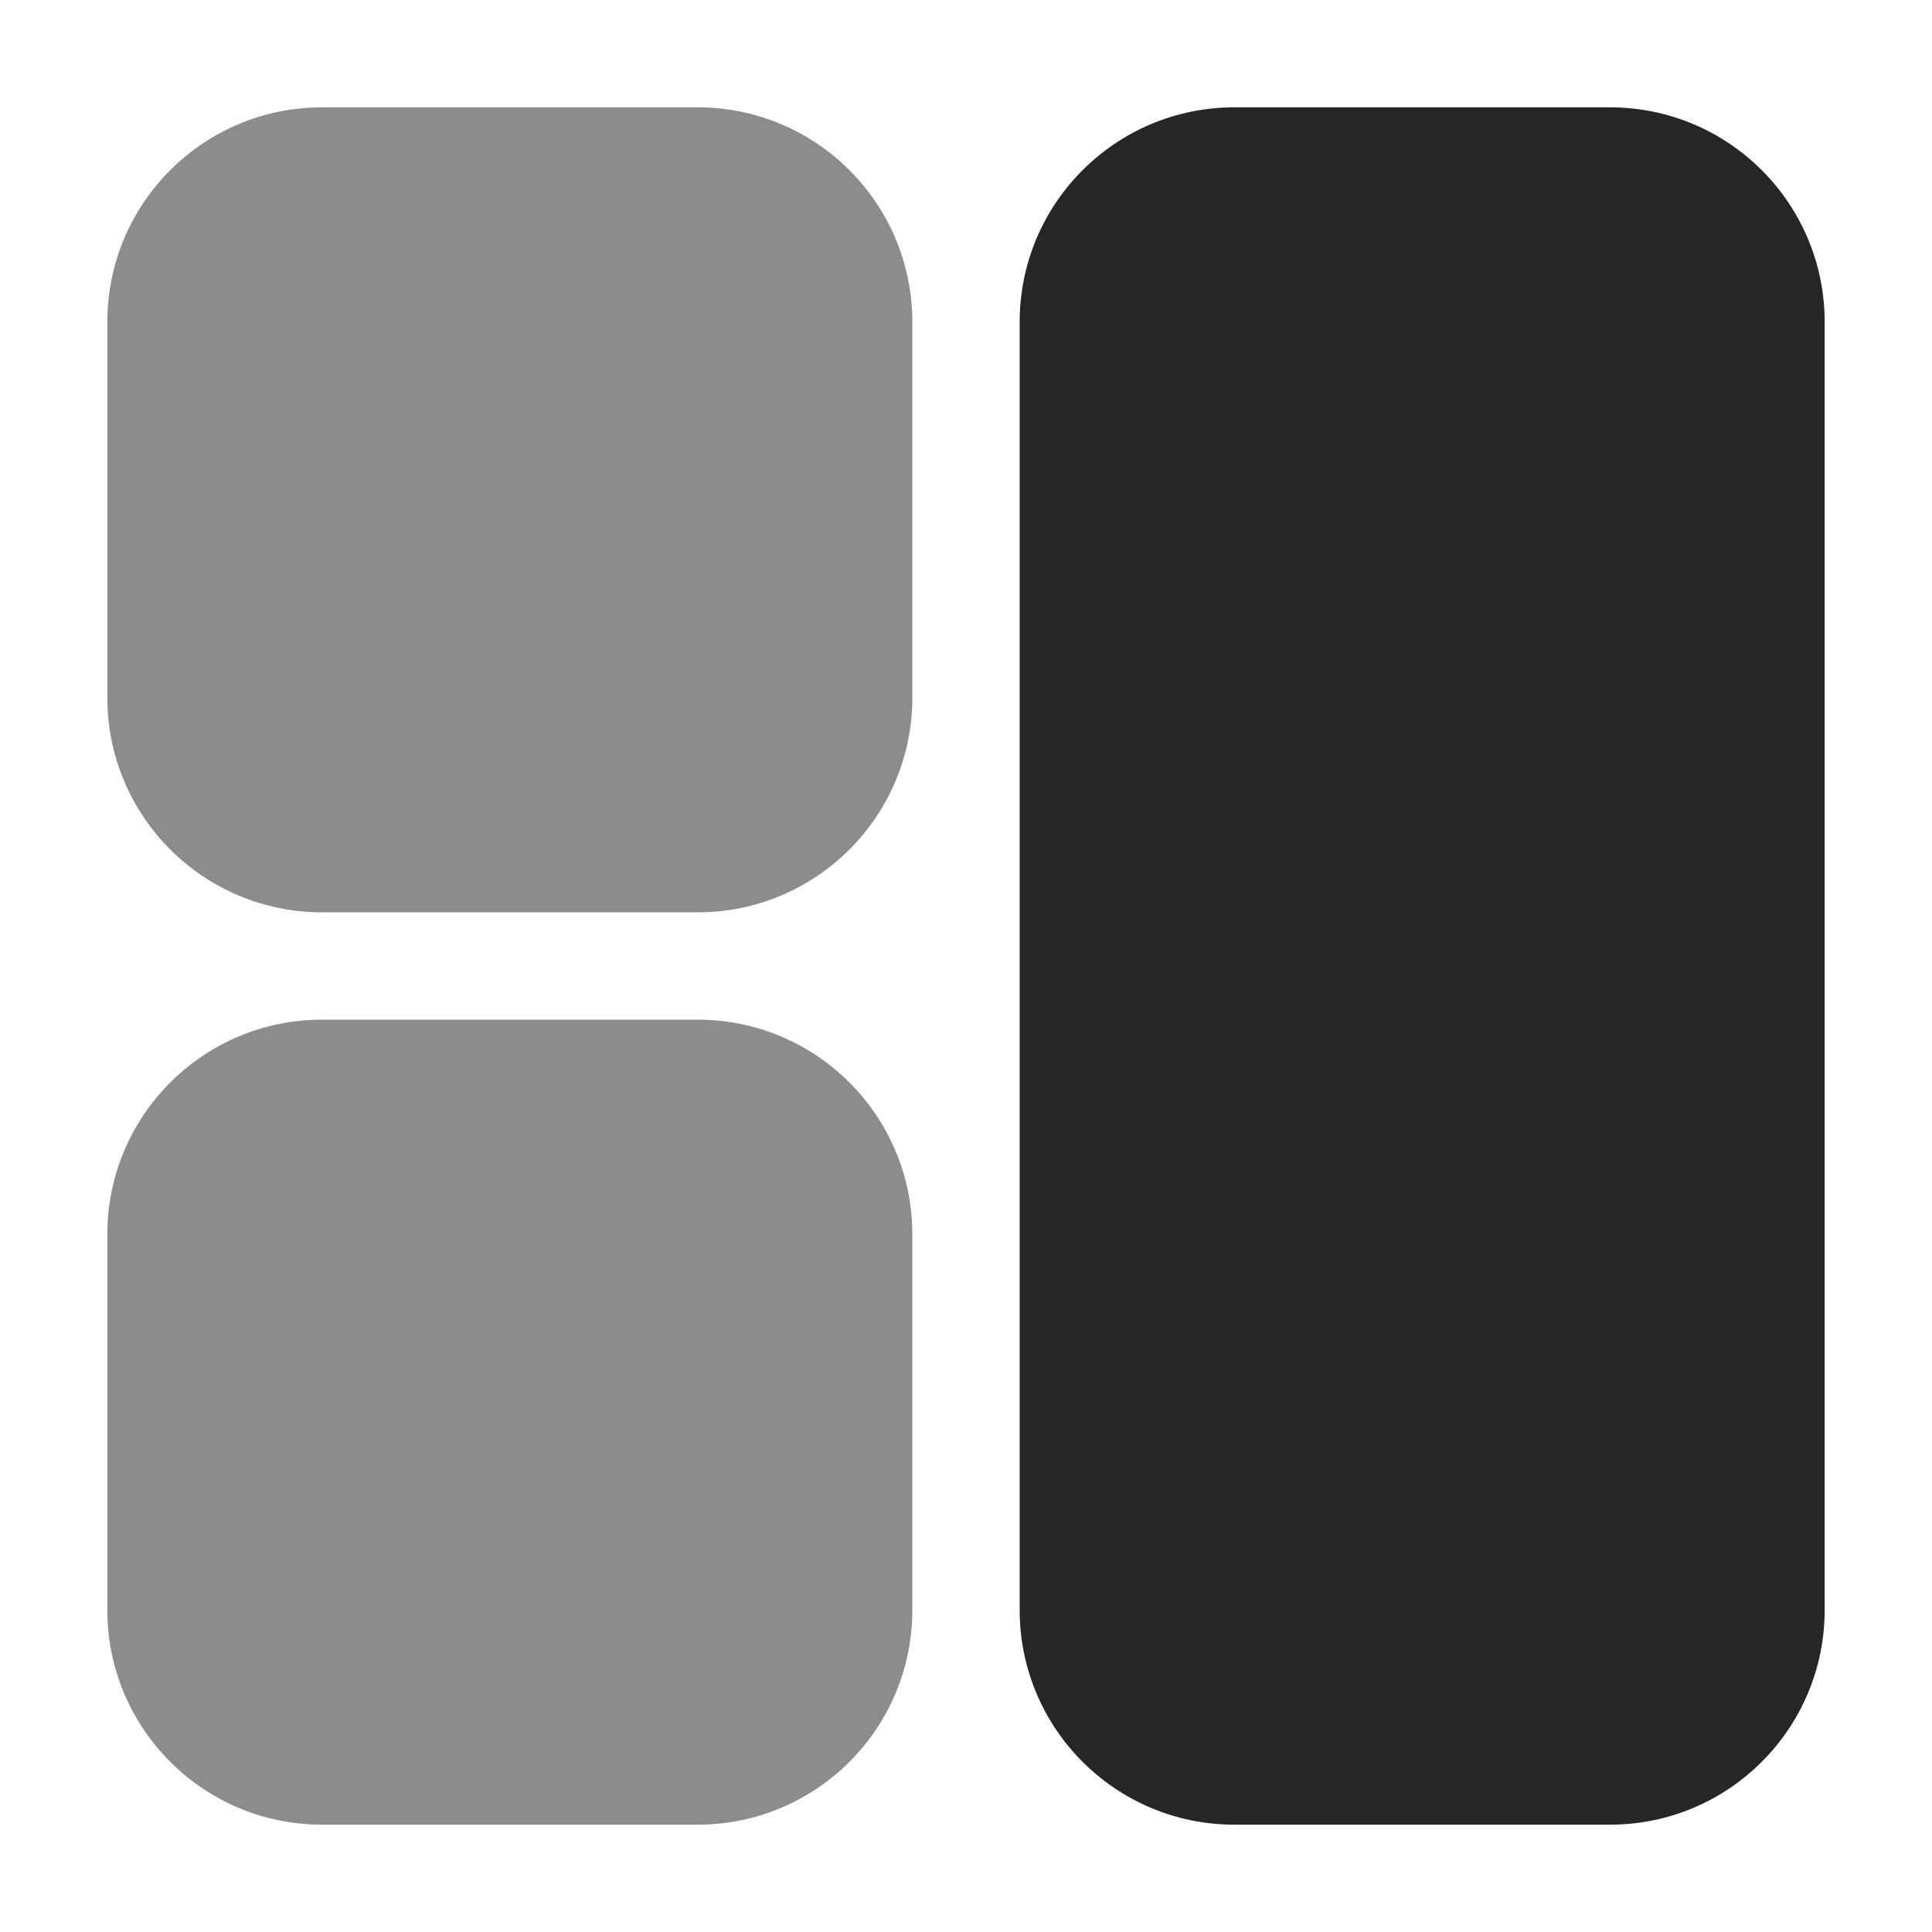
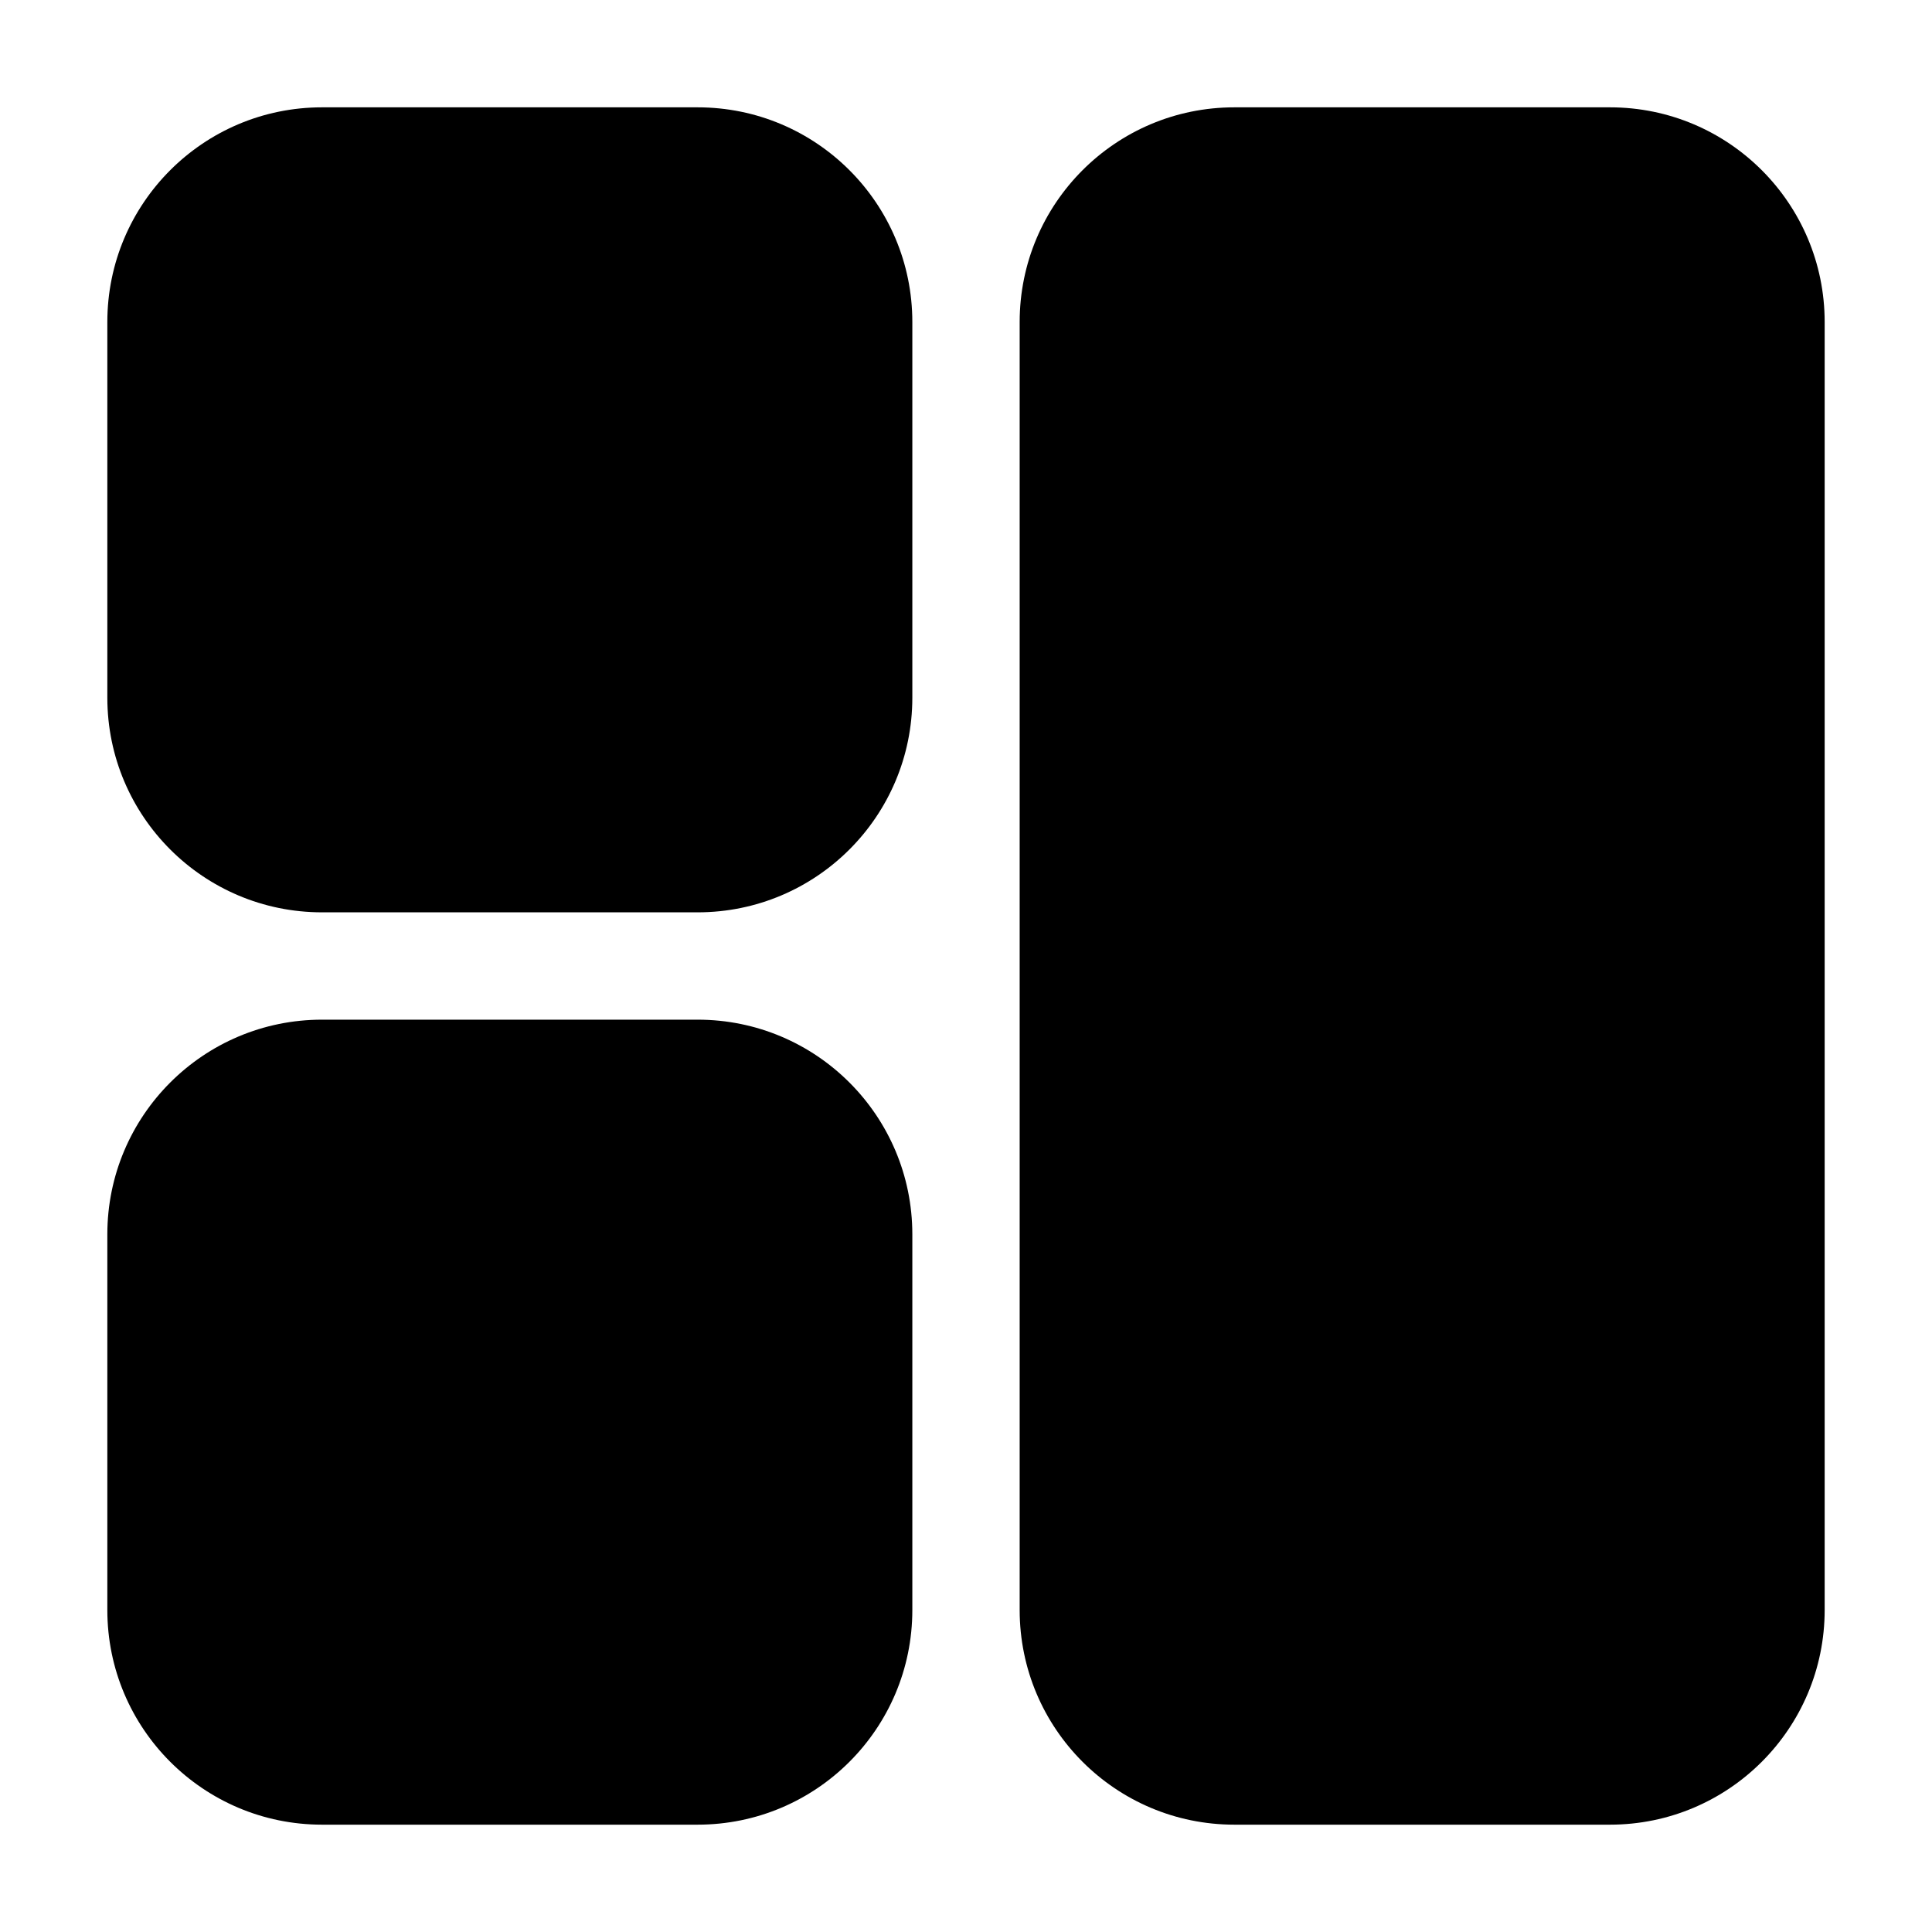
<svg xmlns="http://www.w3.org/2000/svg" viewBox="0 0 36 36">
-   <rect x="2" y="2" width="15" height="15" rx="4" ry="4" fill="black" opacity="0.45" />
-   <rect x="2" y="19" width="15" height="15" rx="4" ry="4" fill="black" opacity="0.45" />
-   <rect x="19" y="2" width="15" height="32" rx="4" ry="4" fill="black" opacity="0.85" />
+   <rect x="2" y="2" width="15" height="15" rx="4" ry="4" fill="black" />
+   <rect x="2" y="19" width="15" height="15" rx="4" ry="4" fill="black" />
+   <rect x="19" y="2" width="15" height="32" rx="4" ry="4" fill="black" />
</svg>
